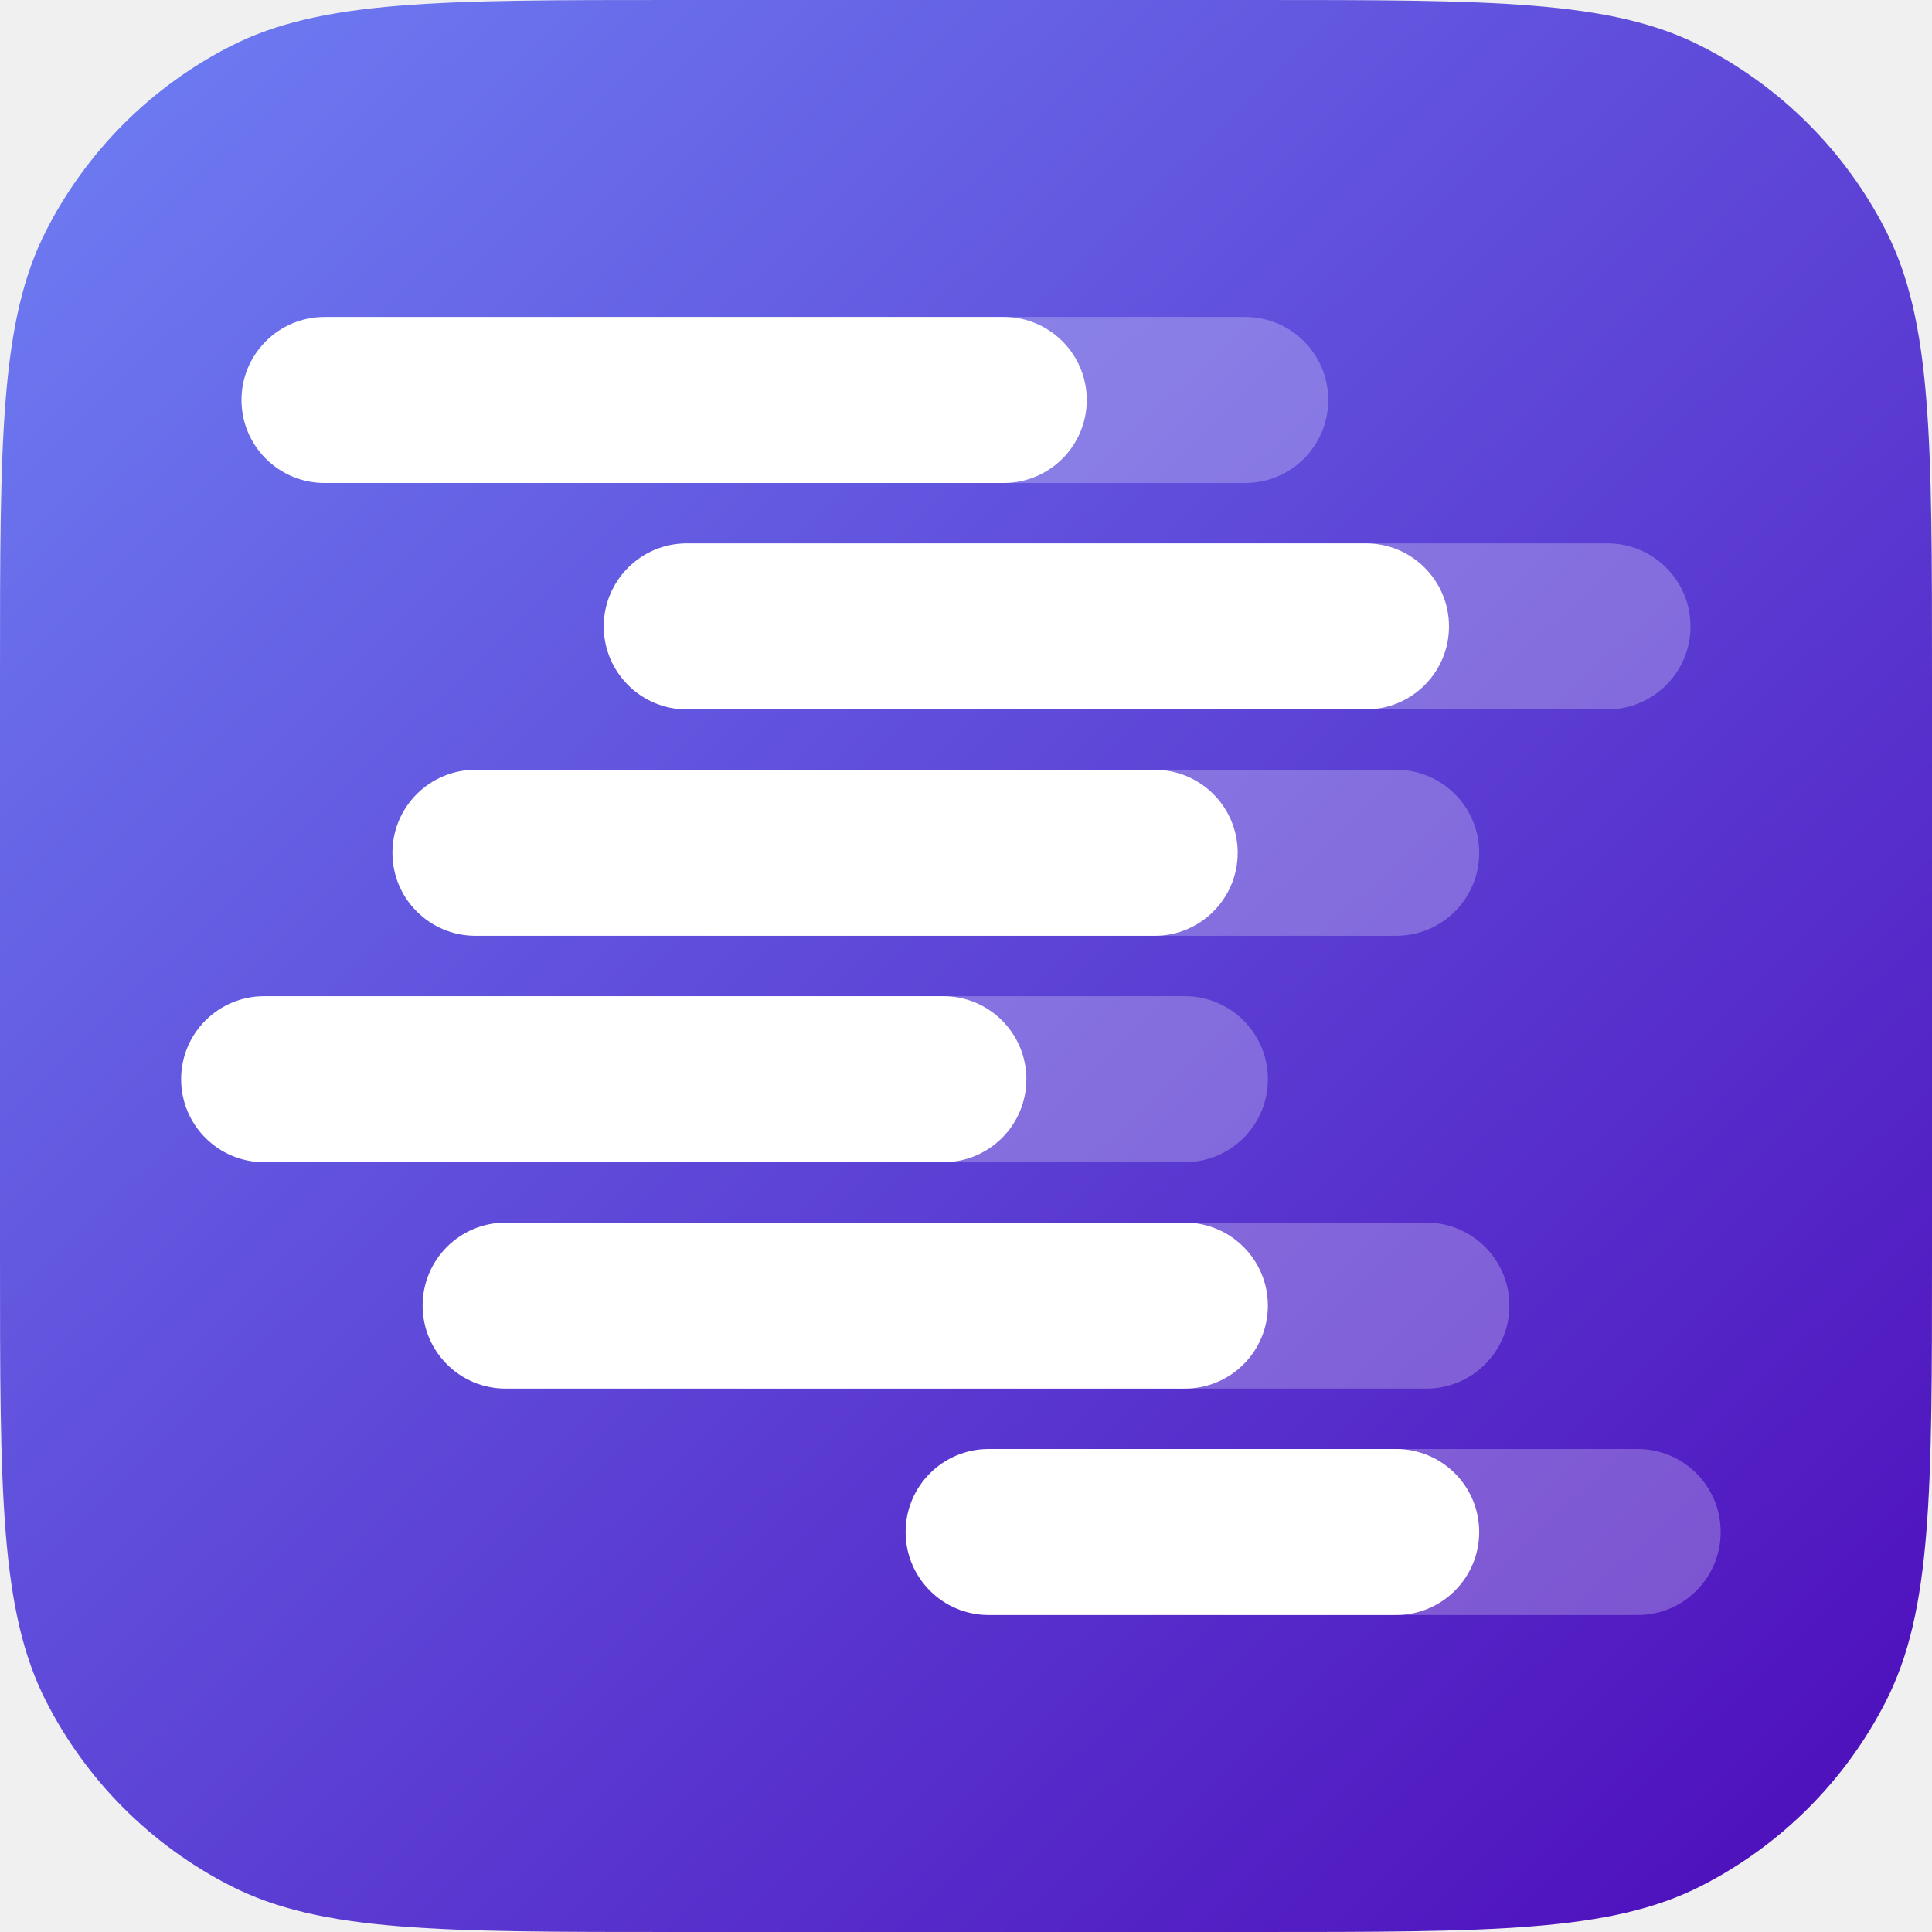
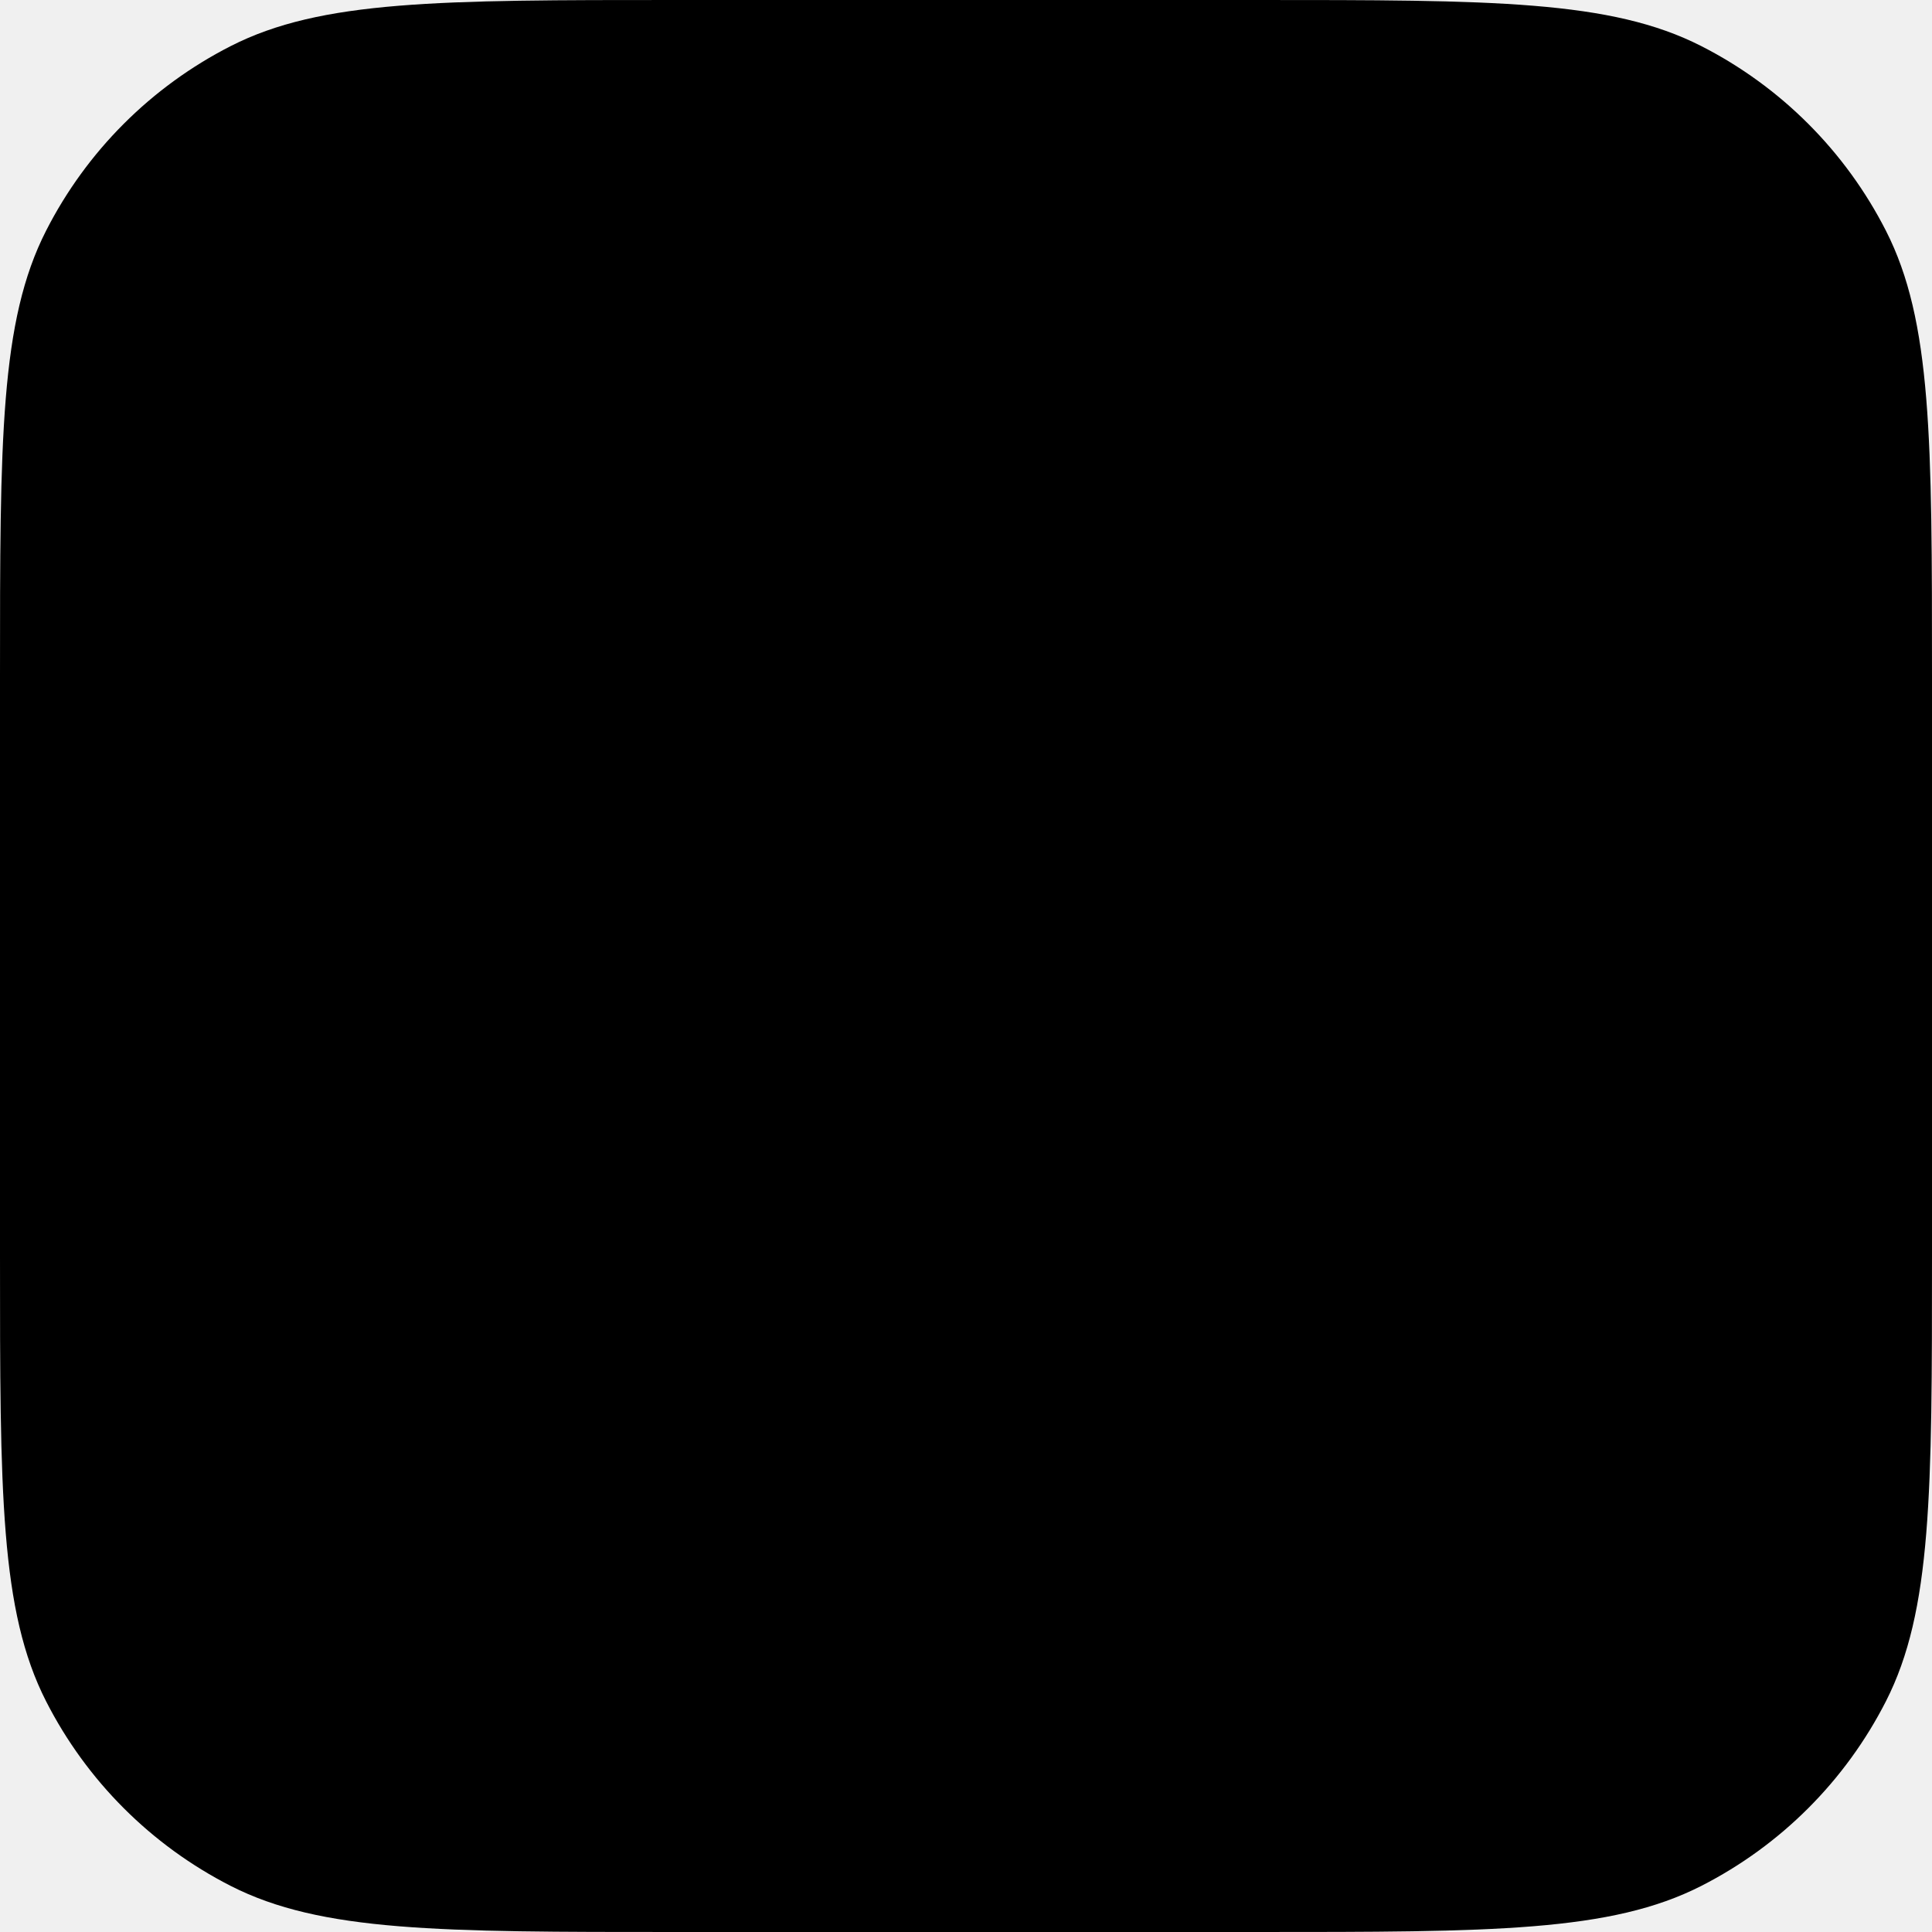
<svg xmlns="http://www.w3.org/2000/svg" width="512" height="512" viewBox="0 0 512 512" fill="none">
  <path d="M0 179.2C0 116.474 0 85.111 12.207 61.153C22.945 40.079 40.079 22.945 61.153 12.207C85.111 0 116.474 0 179.2 0H332.8C395.526 0 426.889 0 450.847 12.207C471.921 22.945 489.055 40.079 499.793 61.153C512 85.111 512 116.474 512 179.2V332.8C512 395.526 512 426.889 499.793 450.847C489.055 471.921 471.921 489.055 450.847 499.793C426.889 512 395.526 512 332.8 512H179.2C116.474 512 85.111 512 61.153 499.793C40.079 489.055 22.945 471.921 12.207 450.847C0 426.889 0 395.526 0 332.8V179.2Z" fill="url(#paint0_linear_496_292)" />
-   <rect opacity="0.25" x="128" y="84" width="224" height="44" rx="22" fill="white" style="fill:white;fill-opacity:1;" />
-   <rect x="64" y="84" width="224" height="44" rx="22" fill="white" style="fill:white;fill-opacity:1;" />
-   <rect opacity="0.25" x="224" y="144" width="224" height="44" rx="22" fill="white" style="fill:white;fill-opacity:1;" />
-   <rect x="160" y="144" width="224" height="44" rx="22" fill="white" style="fill:white;fill-opacity:1;" />
-   <rect opacity="0.25" x="168" y="204" width="224" height="44" rx="22" fill="white" style="fill:white;fill-opacity:1;" />
-   <rect x="104" y="204" width="224" height="44" rx="22" fill="white" style="fill:white;fill-opacity:1;" />
-   <rect opacity="0.25" x="112" y="264" width="224" height="44" rx="22" fill="white" style="fill:white;fill-opacity:1;" />
-   <rect x="48" y="264" width="224" height="44" rx="22" fill="white" style="fill:white;fill-opacity:1;" />
-   <rect opacity="0.25" x="176" y="324" width="224" height="44" rx="22" fill="white" style="fill:white;fill-opacity:1;" />
-   <rect x="112" y="324" width="224" height="44" rx="22" fill="white" style="fill:white;fill-opacity:1;" />
-   <rect opacity="0.25" x="304" y="384" width="152" height="44" rx="22" fill="white" style="fill:white;fill-opacity:1;" />
-   <rect x="240" y="384" width="152" height="44" rx="22" fill="white" style="fill:white;fill-opacity:1;" />
+   <rect opacity="0.25" x="128" y="84" width="224" height="44" rx="22" fill="oklch(100% 0 0)" style="fill:oklch(100% 0 0);fill-opacity:1;" />
+   <rect x="64" y="84" width="224" height="44" rx="22" fill="oklch(100% 0 0)" style="fill:oklch(100% 0 0);fill-opacity:1;" />
+   <rect opacity="0.25" x="224" y="144" width="224" height="44" rx="22" fill="oklch(100% 0 0)" style="fill:oklch(100% 0 0);fill-opacity:1;" />
+   <rect x="160" y="144" width="224" height="44" rx="22" fill="oklch(100% 0 0)" style="fill:oklch(100% 0 0);fill-opacity:1;" />
+   <rect opacity="0.25" x="168" y="204" width="224" height="44" rx="22" fill="oklch(100% 0 0)" style="fill:oklch(100% 0 0);fill-opacity:1;" />
+   <rect x="104" y="204" width="224" height="44" rx="22" fill="oklch(100% 0 0)" style="fill:oklch(100% 0 0);fill-opacity:1;" />
+   <rect opacity="0.25" x="112" y="264" width="224" height="44" rx="22" fill="oklch(100% 0 0)" style="fill:oklch(100% 0 0);fill-opacity:1;" />
+   <rect x="48" y="264" width="224" height="44" rx="22" fill="oklch(100% 0 0)" style="fill:oklch(100% 0 0);fill-opacity:1;" />
+   <rect opacity="0.25" x="176" y="324" width="224" height="44" rx="22" fill="oklch(100% 0 0)" style="fill:oklch(100% 0 0);fill-opacity:1;" />
+   <rect x="112" y="324" width="224" height="44" rx="22" fill="oklch(100% 0 0)" style="fill:oklch(100% 0 0);fill-opacity:1;" />
+   <rect opacity="0.25" x="304" y="384" width="152" height="44" rx="22" fill="oklch(100% 0 0)" style="fill:oklch(100% 0 0);fill-opacity:1;" />
+   <rect x="240" y="384" width="152" height="44" rx="22" fill="oklch(100% 0 0)" style="fill:oklch(100% 0 0);fill-opacity:1;" />
  <defs>
    <linearGradient id="paint0_linear_496_292" x1="-219.792" y1="229.426" x2="239.06" y2="702.601" gradientUnits="userSpaceOnUse">
-       <stop stop-color="#6E7EF3" style="stop-color:#6E7EF3;stop-color:color(display-p3 0.43 0.495 0.952);stop-opacity:1;" />
-       <stop offset="1" stop-color="#4F13BE" style="stop-color:#4F13BE;stop-color:color(display-p3 0.308 0.076 0.747);stop-opacity:1;" />
+       <stop stop-color="oklch(63.8% 0.174 274.5)" style="stop-color:oklch(64.1% 0.184 272.8);stop-opacity:1;" />
+       <stop offset="1" stop-color="oklch(41.7% 0.228 286.8)" style="stop-color:oklch(43% 0.239 288.5);stop-opacity:1;" />
    </linearGradient>
  </defs>
</svg>
